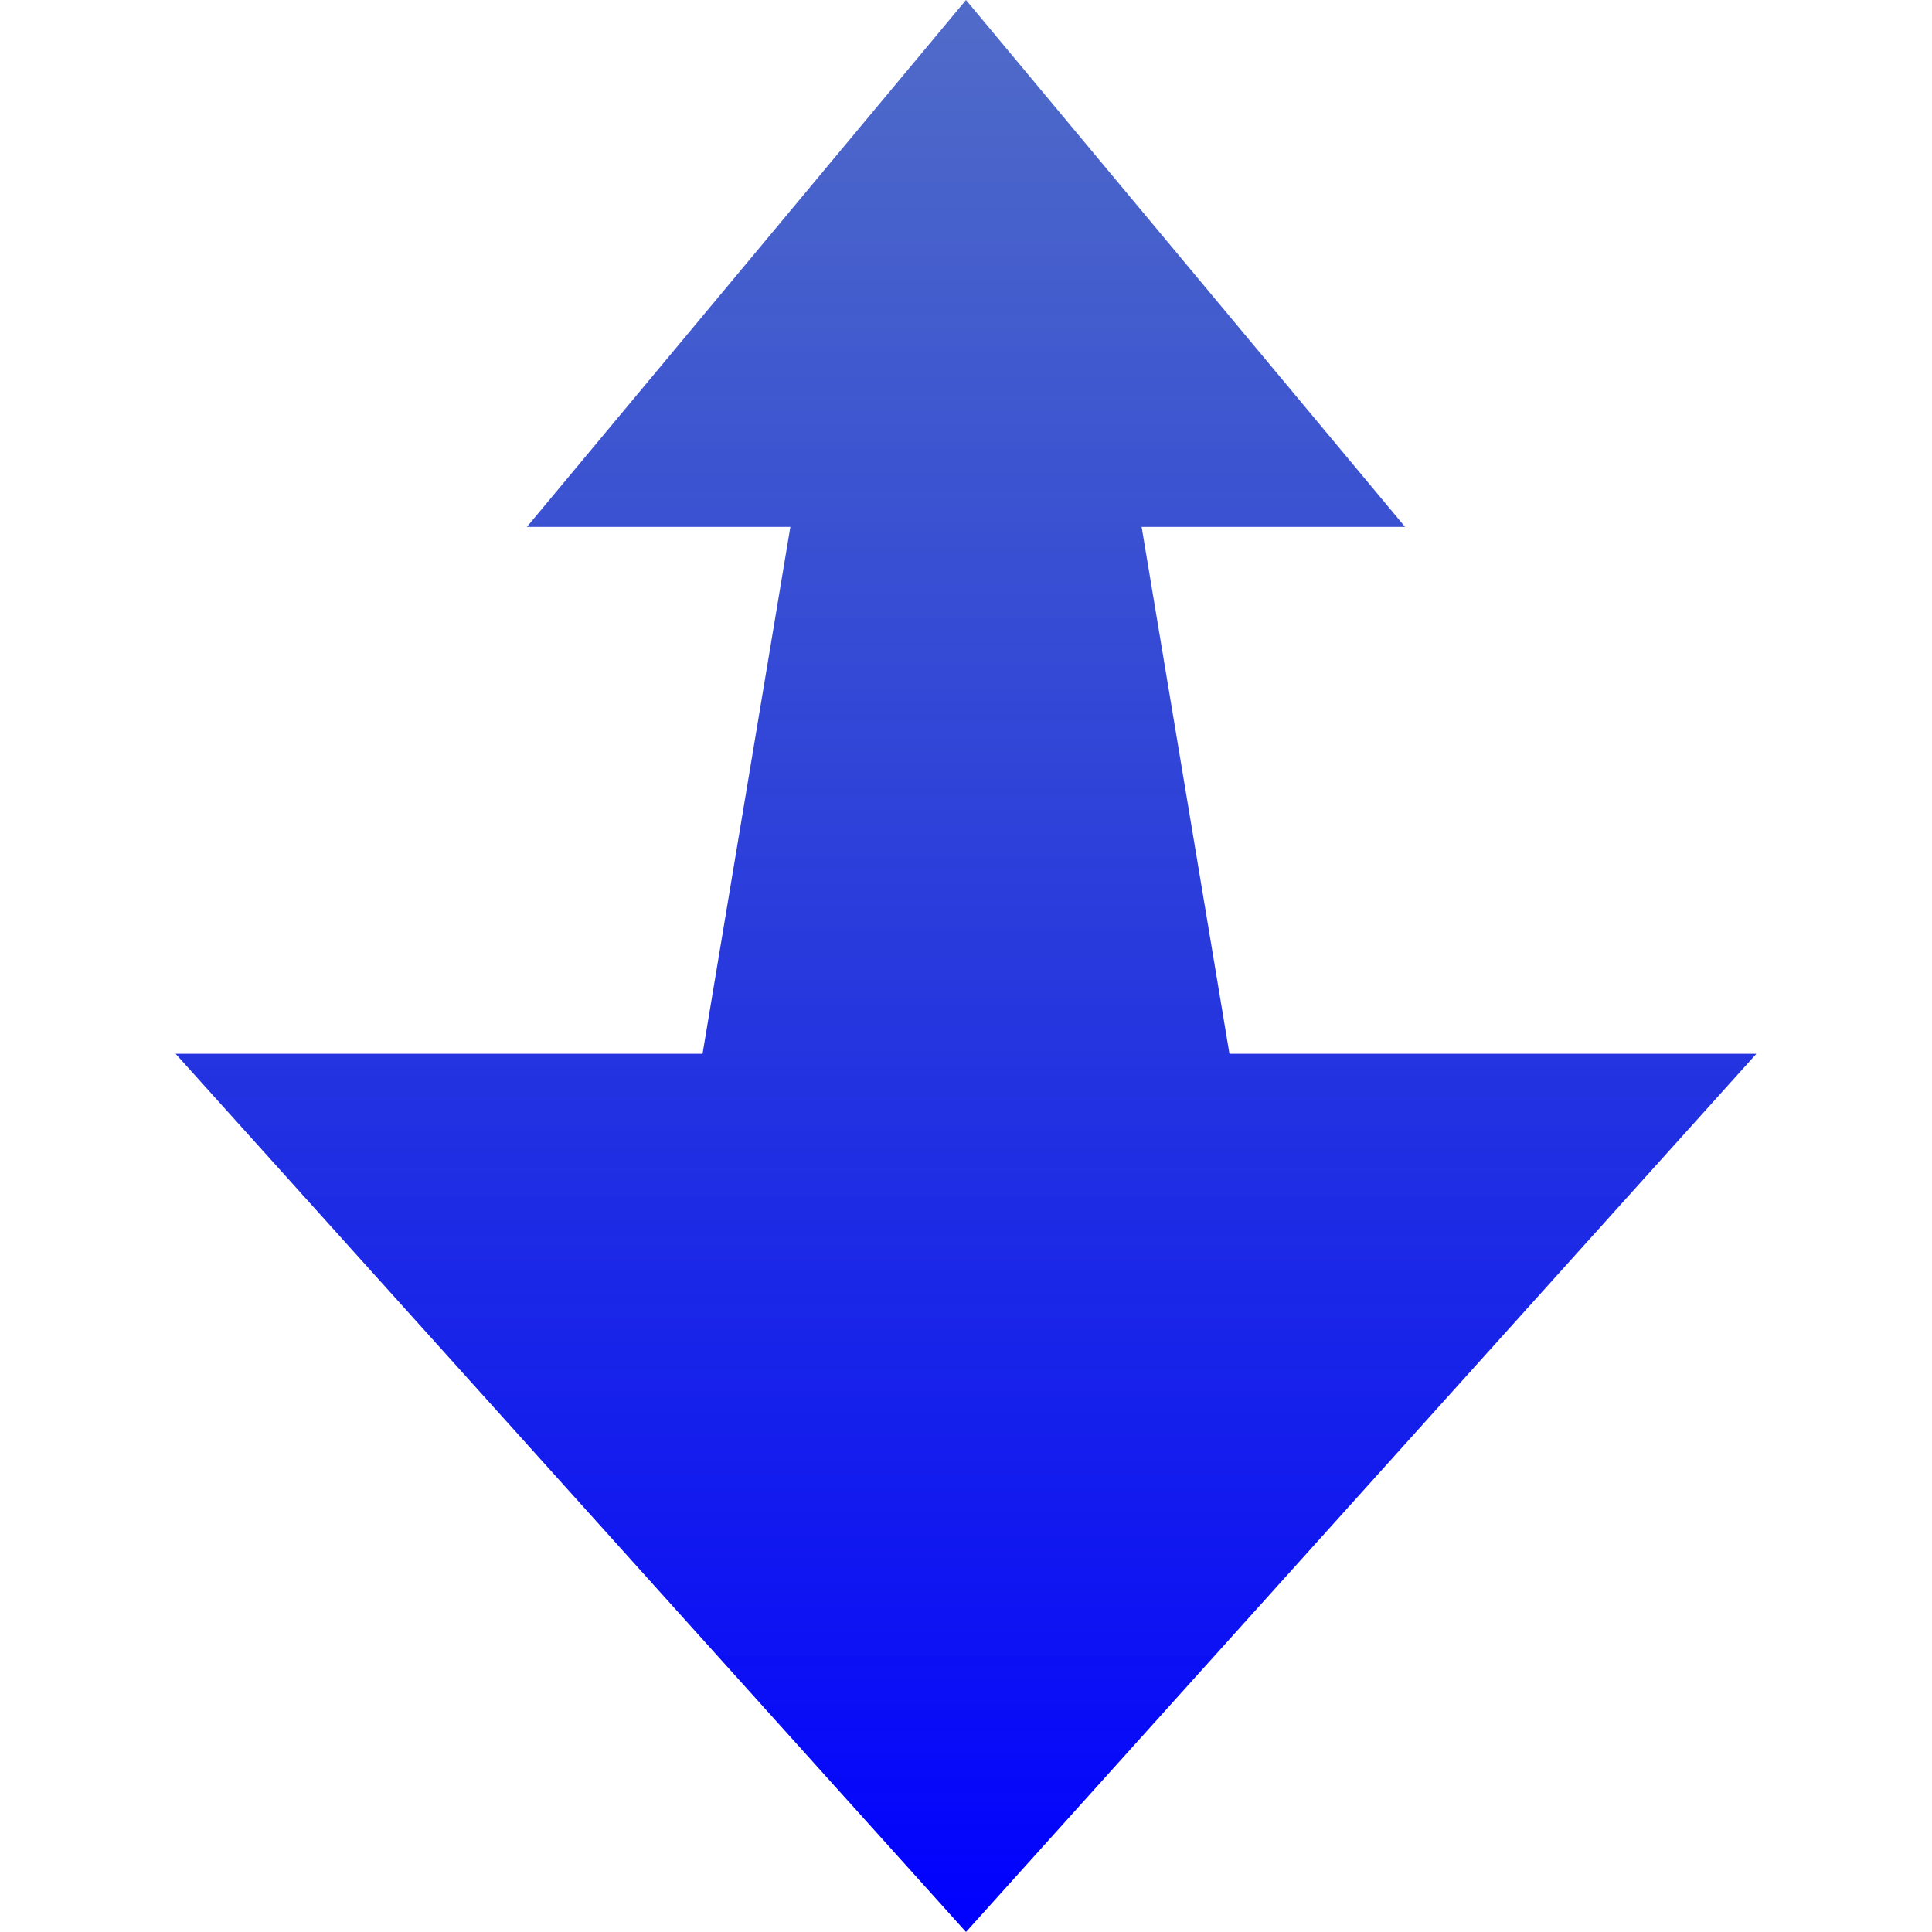
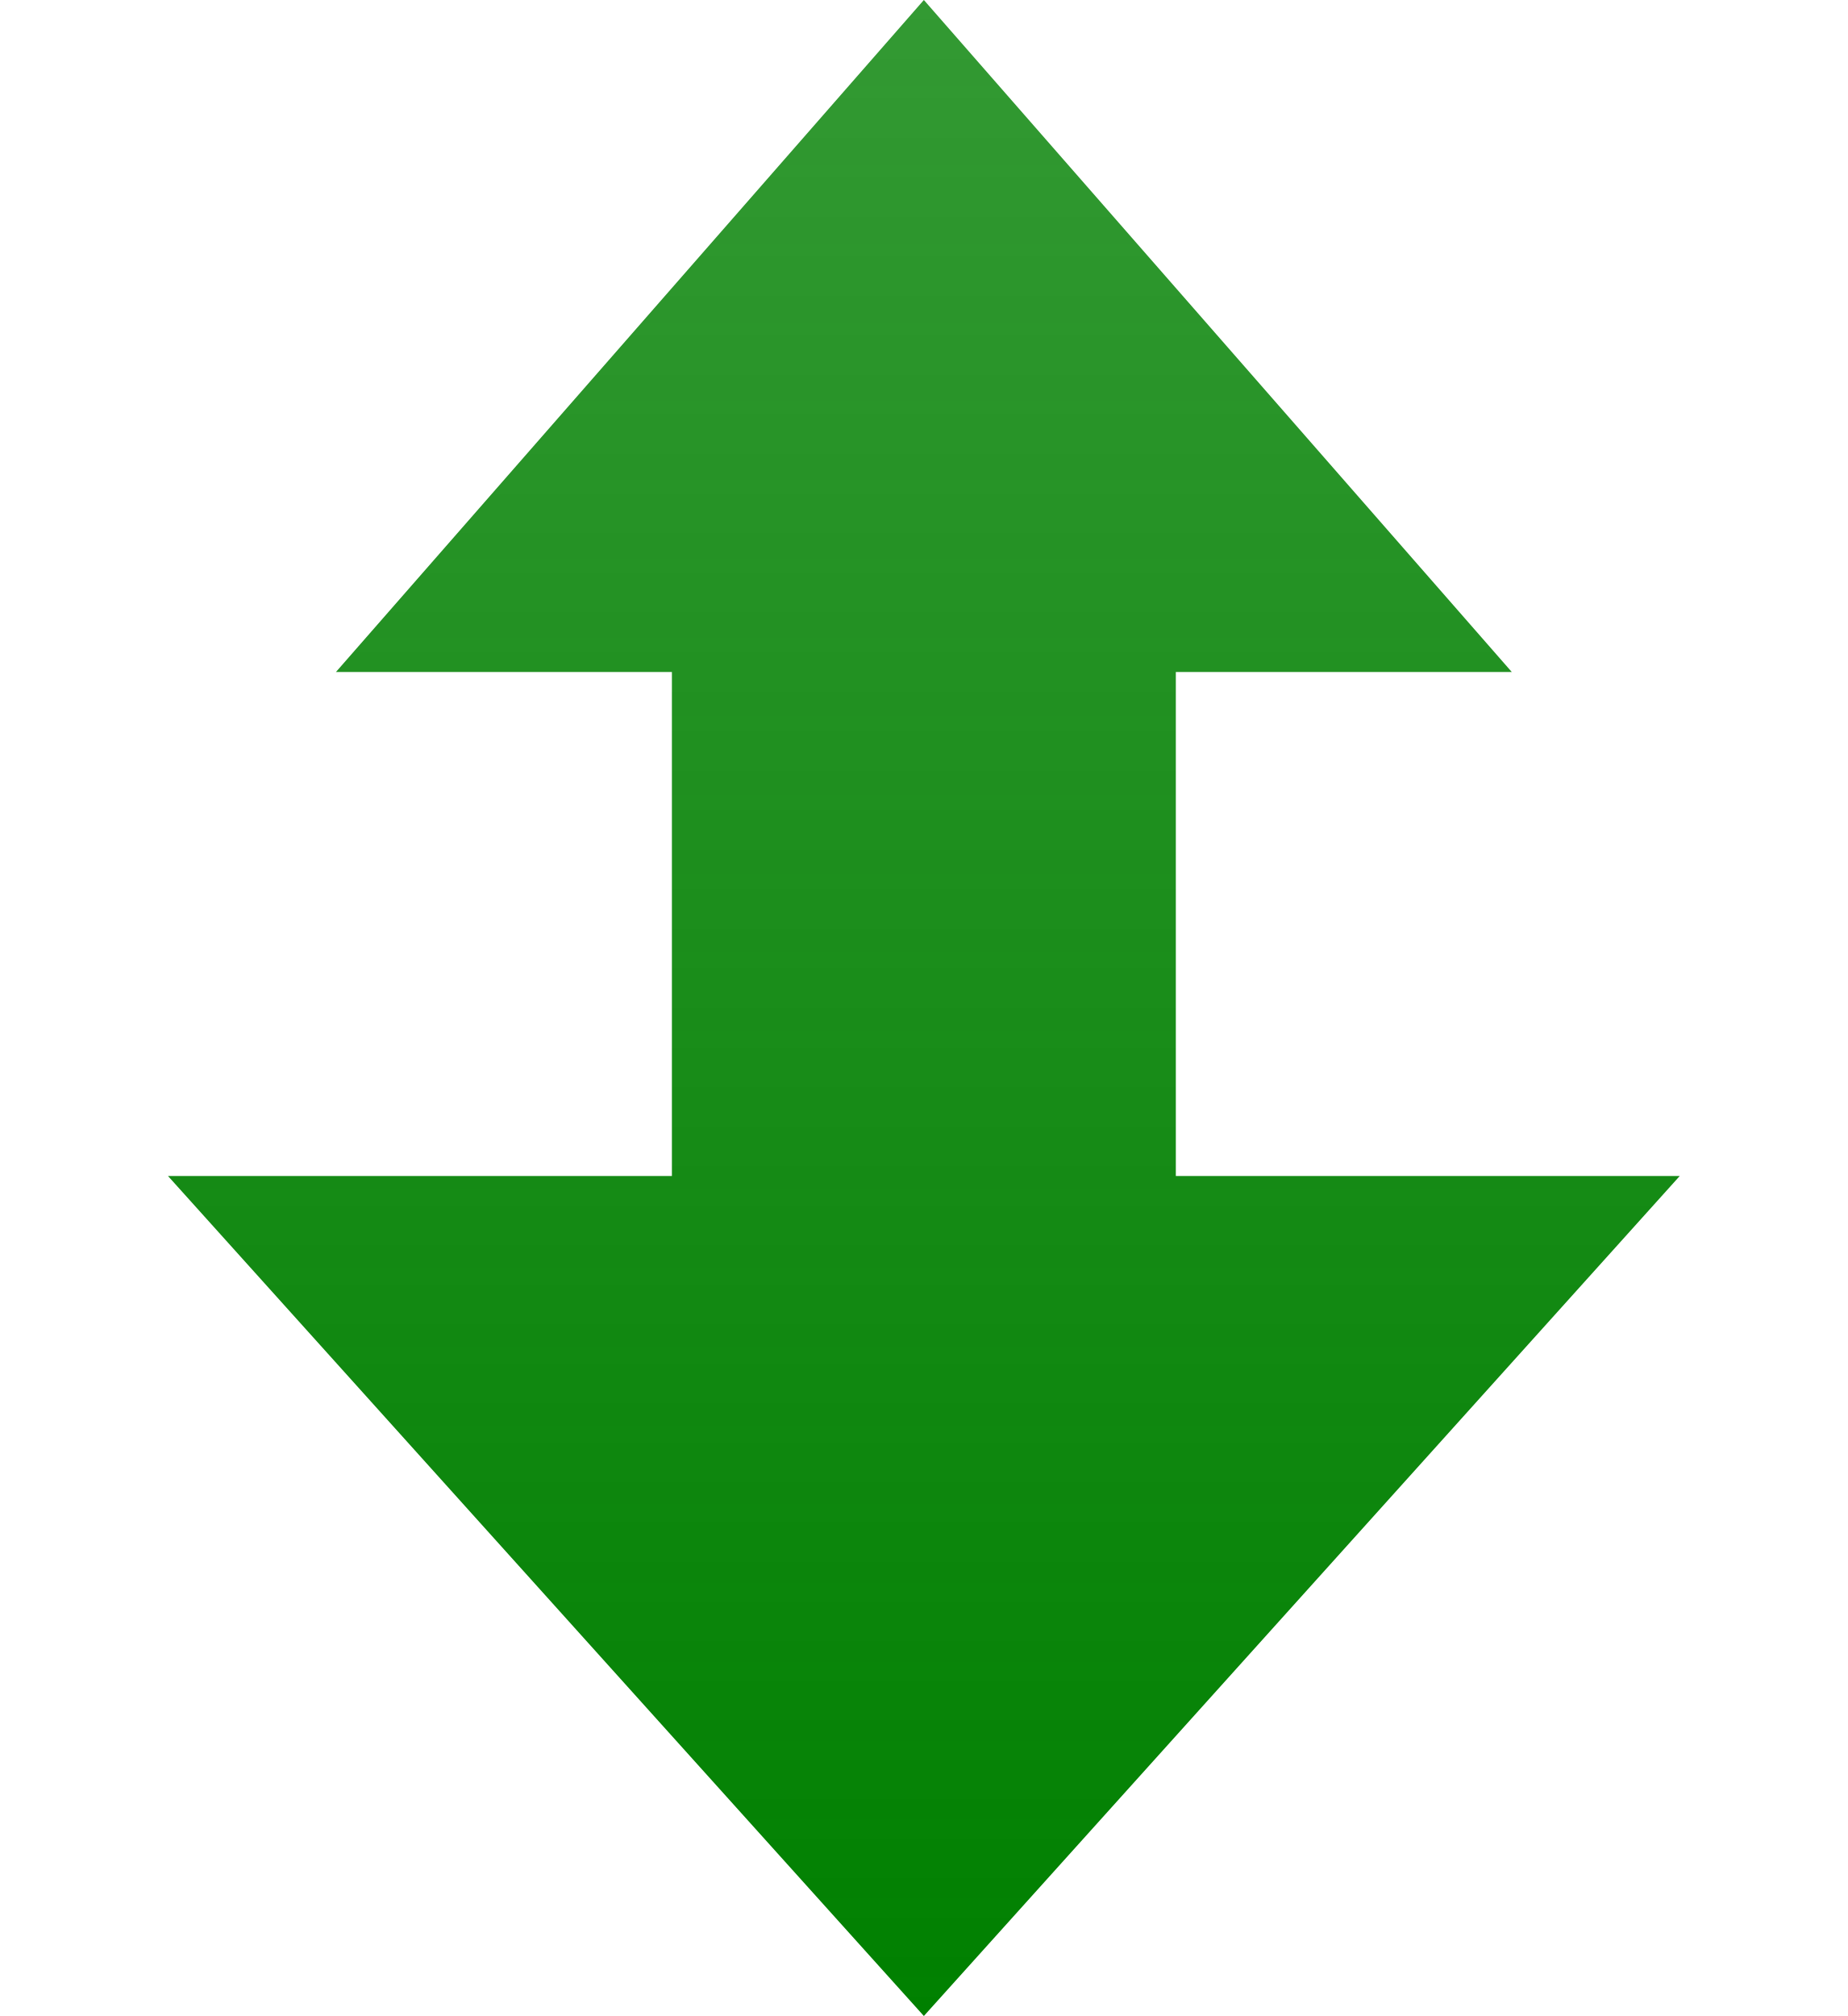
- <svg xmlns="http://www.w3.org/2000/svg" xmlns:xlink="http://www.w3.org/1999/xlink" width="11" height="11" id="svg3770" version="1.1">
+ <svg xmlns="http://www.w3.org/2000/svg" xmlns:xlink="http://www.w3.org/1999/xlink" width="11" height="12" id="svg3770" version="1.1">
  <defs id="defs3772">
    <linearGradient xlink:href="#linearGradient3762" id="linearGradient3768" x1="8" y1="2" x2="8" y2="6" gradientUnits="userSpaceOnUse" />
    <linearGradient id="linearGradient3762">
-       <stop style="stop-color:#0000ff;stop-opacity:1;" offset="0" id="stop3764" />
+       <stop style="stop-color:#008000;stop-opacity:1;" offset="0" id="stop3764" />
      <stop style="stop-color:#008000;stop-opacity:0;" offset="1" id="stop3766" />
    </linearGradient>
-     <linearGradient xlink:href="#linearGradient3762" id="linearGradient4329" gradientUnits="userSpaceOnUse" gradientTransform="matrix(0.9375,0,0,-0.8,0,1052.362)" x1="5.333" y1="0" x2="5.333" y2="43.75" />
+     <linearGradient xlink:href="#linearGradient3762" id="linearGradient4329" gradientUnits="userSpaceOnUse" gradientTransform="matrix(0.9375,0,0,-0.8,0,1052.362)" x1="5.333" y1="0" x2="5.333" y2="75" />
    <linearGradient xlink:href="#linearGradient3762-9" id="linearGradient4329-6" gradientUnits="userSpaceOnUse" gradientTransform="matrix(0.9375,0,0,-0.8,0,1052.362)" x1="8" y1="1" x2="8" y2="5" />
    <linearGradient id="linearGradient3762-9">
      <stop style="stop-color:#0000ff;stop-opacity:1;" offset="0" id="stop3764-9" />
      <stop style="stop-color:#008000;stop-opacity:0;" offset="1" id="stop3766-6" />
    </linearGradient>
    <linearGradient y2="5" x2="8" y1="1" x1="8" gradientTransform="matrix(0.9375,0,0,0.8,0,1036.362)" gradientUnits="userSpaceOnUse" id="linearGradient4346" xlink:href="#linearGradient3762-9" />
  </defs>
-   <g id="layer1" transform="translate(0,-1041.362)">
-     <path style="fill:url(#linearGradient4329);fill-opacity:1;fill-rule:evenodd;stroke:none" d="m 5.5,1052.362 4.5,-5 -3,0 -0.5,-3 1.5,0 -2.5,-3 -2.5,3 1.5,0 -0.5,3 -3,0 z" id="rect2991" />
+   <g id="layer1" transform="translate(0,-1040.362)">
+     <path style="fill:url(#linearGradient4329);fill-opacity:1;fill-rule:evenodd;stroke:none" d="m 5.5,1052.362 4.5,-5 -3,0 0,-3 2,0 -3.5,-4 -3.5,4 2,0 0,3 -3,0 z" id="rect2991" />
  </g>
</svg>
